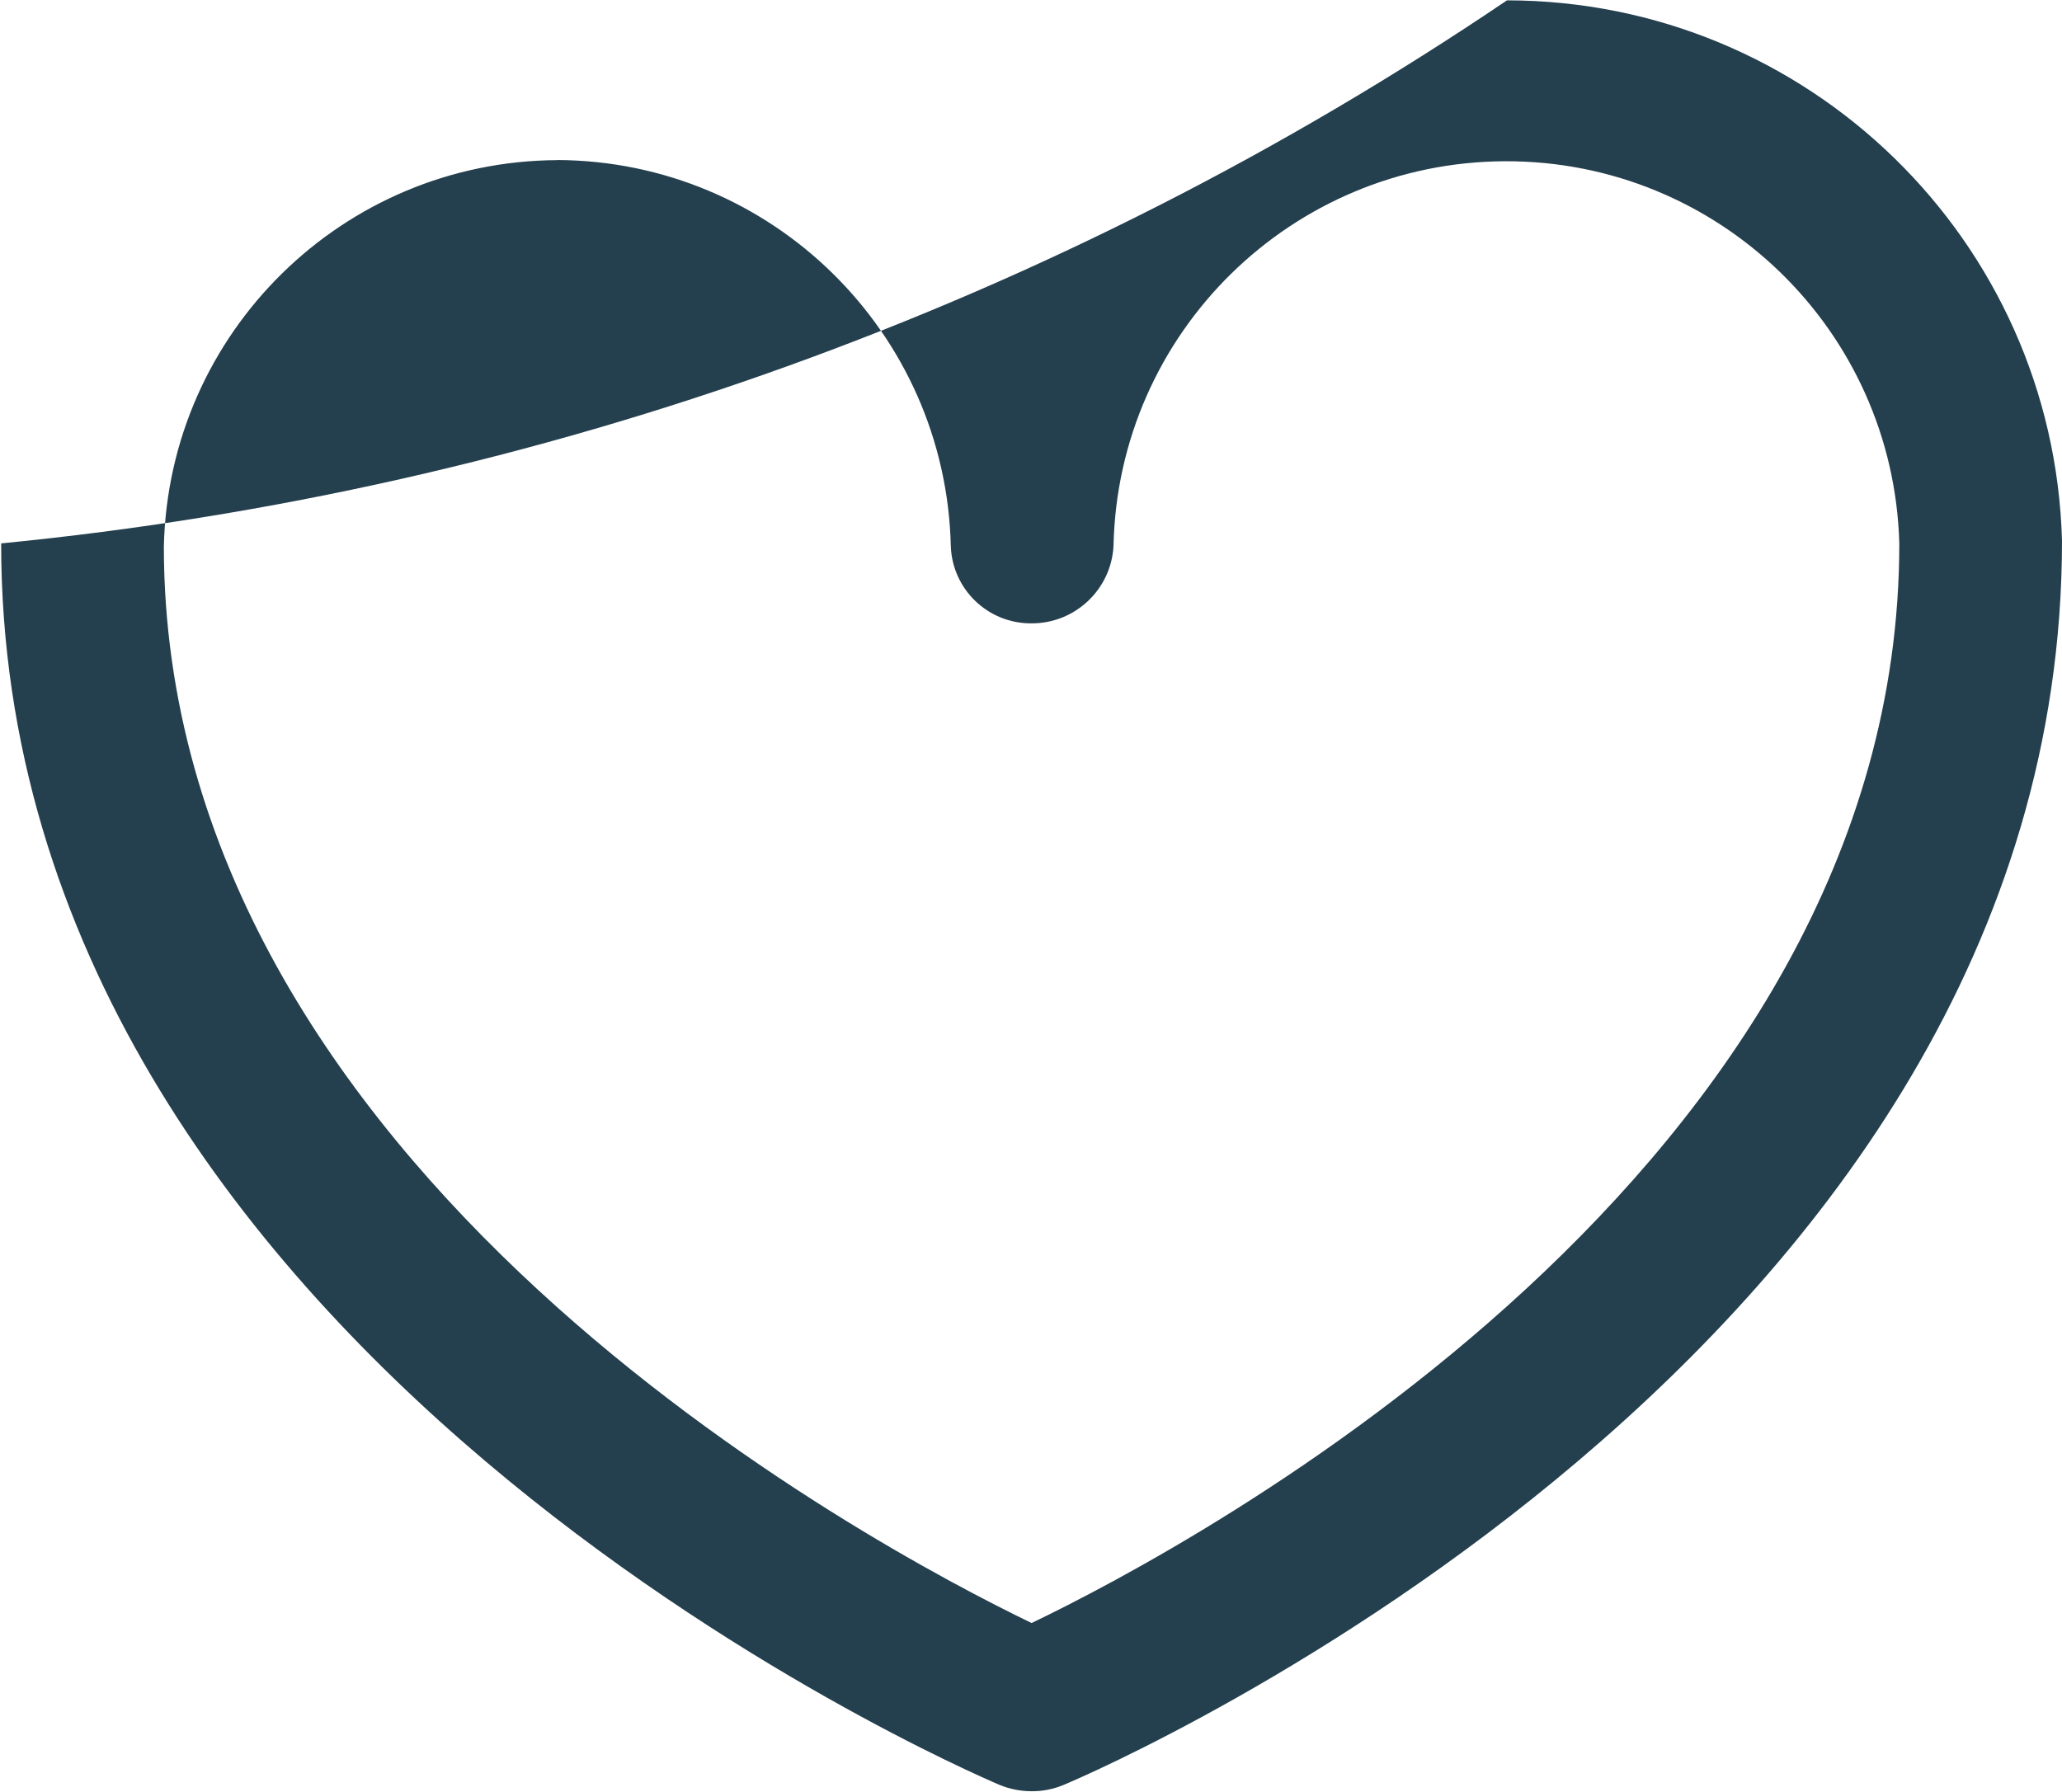
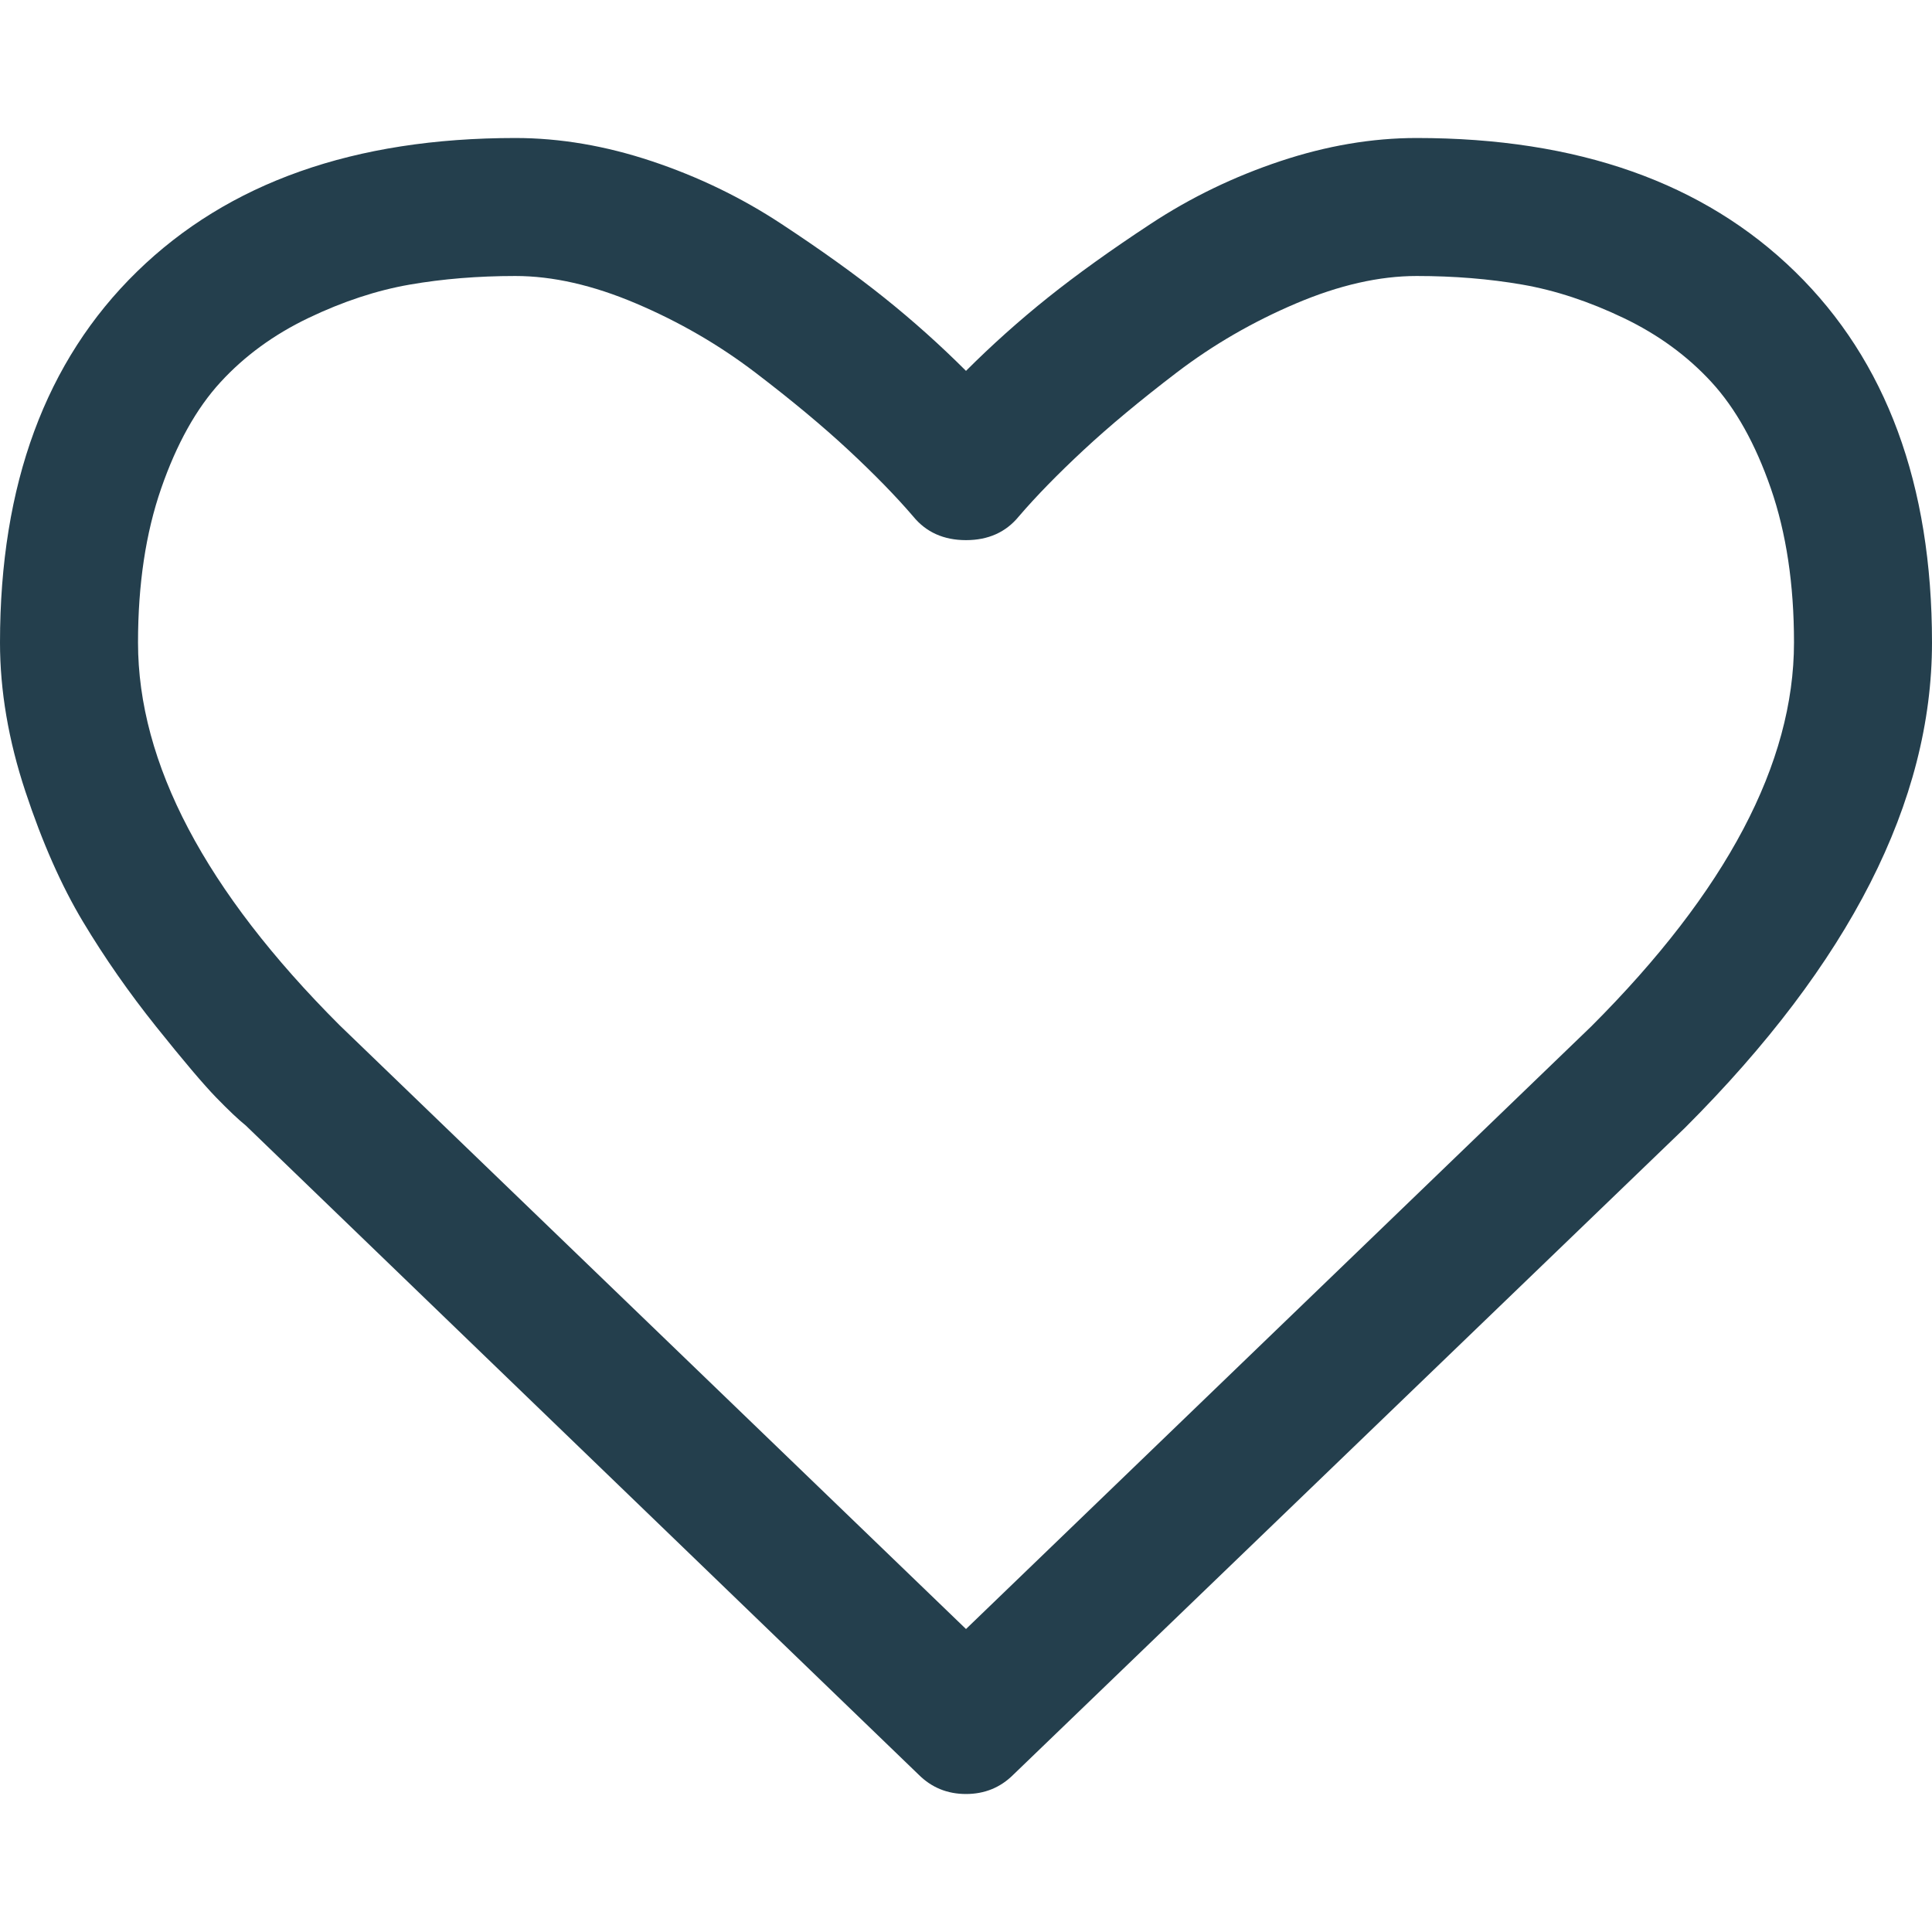
- <svg xmlns="http://www.w3.org/2000/svg" width="17.87" height="15.531" viewBox="0 0 17.87 15.531">
-   <defs>
-     <style>
-       .cls-1 {
-         fill: #243f4d;
-         fill-rule: evenodd;
-       }
-     </style>
-   </defs>
-   <path class="cls-1" d="M1648.91,86.245a0.731,0.731,0,0,1-.28-0.056c-0.35-.15-8.65-3.749-8.65-10.76a28.181,28.181,0,0,0,13.05-4.707,4.817,4.817,0,0,1,4.81,4.684c0,7.034-8.29,10.634-8.65,10.783A0.7,0.7,0,0,1,1648.91,86.245Zm-4.11-14.138a3.427,3.427,0,0,0-3.41,3.346c0,5.407,6.13,8.662,7.52,9.334,1.4-.672,7.52-3.93,7.52-9.358a3.406,3.406,0,0,0-6.81.024,0.709,0.709,0,0,1-.71.669h0a0.694,0.694,0,0,1-.7-0.669A3.427,3.427,0,0,0,1644.8,72.106Z" transform="translate(-1639.97 -70.719)" />
+ <svg xmlns="http://www.w3.org/2000/svg" version="1.1" id="Capa_1" x="0px" y="0px" width="511.626px" height="511.626px" viewBox="0 0 511.626 511.626" style="enable-background:new 0 0 511.626 511.626;" xml:space="preserve">
+   <g>
+     <path fill="#243f4d" d="M475.366,71.949c-24.175-23.606-57.575-35.404-100.215-35.404c-11.8,0-23.843,2.046-36.117,6.136   c-12.279,4.093-23.702,9.615-34.256,16.562c-10.568,6.945-19.65,13.467-27.269,19.556c-7.61,6.091-14.845,12.564-21.696,19.414   c-6.854-6.85-14.087-13.323-21.698-19.414c-7.616-6.089-16.702-12.607-27.268-19.556c-10.564-6.95-21.985-12.468-34.261-16.562   c-12.275-4.089-24.316-6.136-36.116-6.136c-42.637,0-76.039,11.801-100.211,35.404C12.087,95.55,0,128.286,0,170.16   c0,12.753,2.24,25.891,6.711,39.398c4.471,13.514,9.566,25.031,15.275,34.546c5.708,9.514,12.181,18.792,19.414,27.834   c7.233,9.041,12.519,15.272,15.846,18.698c3.33,3.426,5.948,5.903,7.851,7.427L243.25,469.938   c3.427,3.426,7.614,5.144,12.562,5.144s9.138-1.718,12.563-5.144l177.87-171.31c43.588-43.58,65.38-86.406,65.38-128.472   C511.626,128.279,499.54,95.546,475.366,71.949z M421.405,271.795L255.813,431.391L89.938,271.507   C54.344,235.922,36.55,202.133,36.55,170.156c0-15.415,2.046-29.026,6.136-40.824c4.093-11.8,9.327-21.177,15.703-28.124   c6.377-6.949,14.132-12.607,23.268-16.988c9.141-4.377,18.086-7.328,26.84-8.85c8.754-1.52,18.079-2.281,27.978-2.281   c9.896,0,20.557,2.424,31.977,7.279c11.418,4.853,21.934,10.944,31.545,18.271c9.613,7.332,17.845,14.183,24.7,20.557   c6.851,6.38,12.559,12.229,17.128,17.559c3.424,4.189,8.091,6.283,13.989,6.283c5.9,0,10.562-2.094,13.99-6.283   c4.568-5.33,10.28-11.182,17.131-17.559c6.852-6.374,15.085-13.222,24.694-20.557c9.613-7.327,20.129-13.418,31.553-18.271   c11.416-4.854,22.08-7.279,31.977-7.279s19.219,0.761,27.977,2.281c8.757,1.521,17.702,4.473,26.84,8.85   c9.137,4.38,16.892,10.042,23.267,16.988c6.376,6.947,11.612,16.324,15.705,28.124c4.086,11.798,6.132,25.409,6.132,40.824   C475.078,202.133,457.19,236.016,421.405,271.795z" />
+   </g>
+   <g>
+ </g>
+   <g>
+ </g>
+   <g>
+ </g>
+   <g>
+ </g>
+   <g>
+ </g>
+   <g>
+ </g>
+   <g>
+ </g>
+   <g>
+ </g>
+   <g>
+ </g>
+   <g>
+ </g>
+   <g>
+ </g>
+   <g>
+ </g>
+   <g>
+ </g>
+   <g>
+ </g>
+   <g>
+ </g>
</svg>
